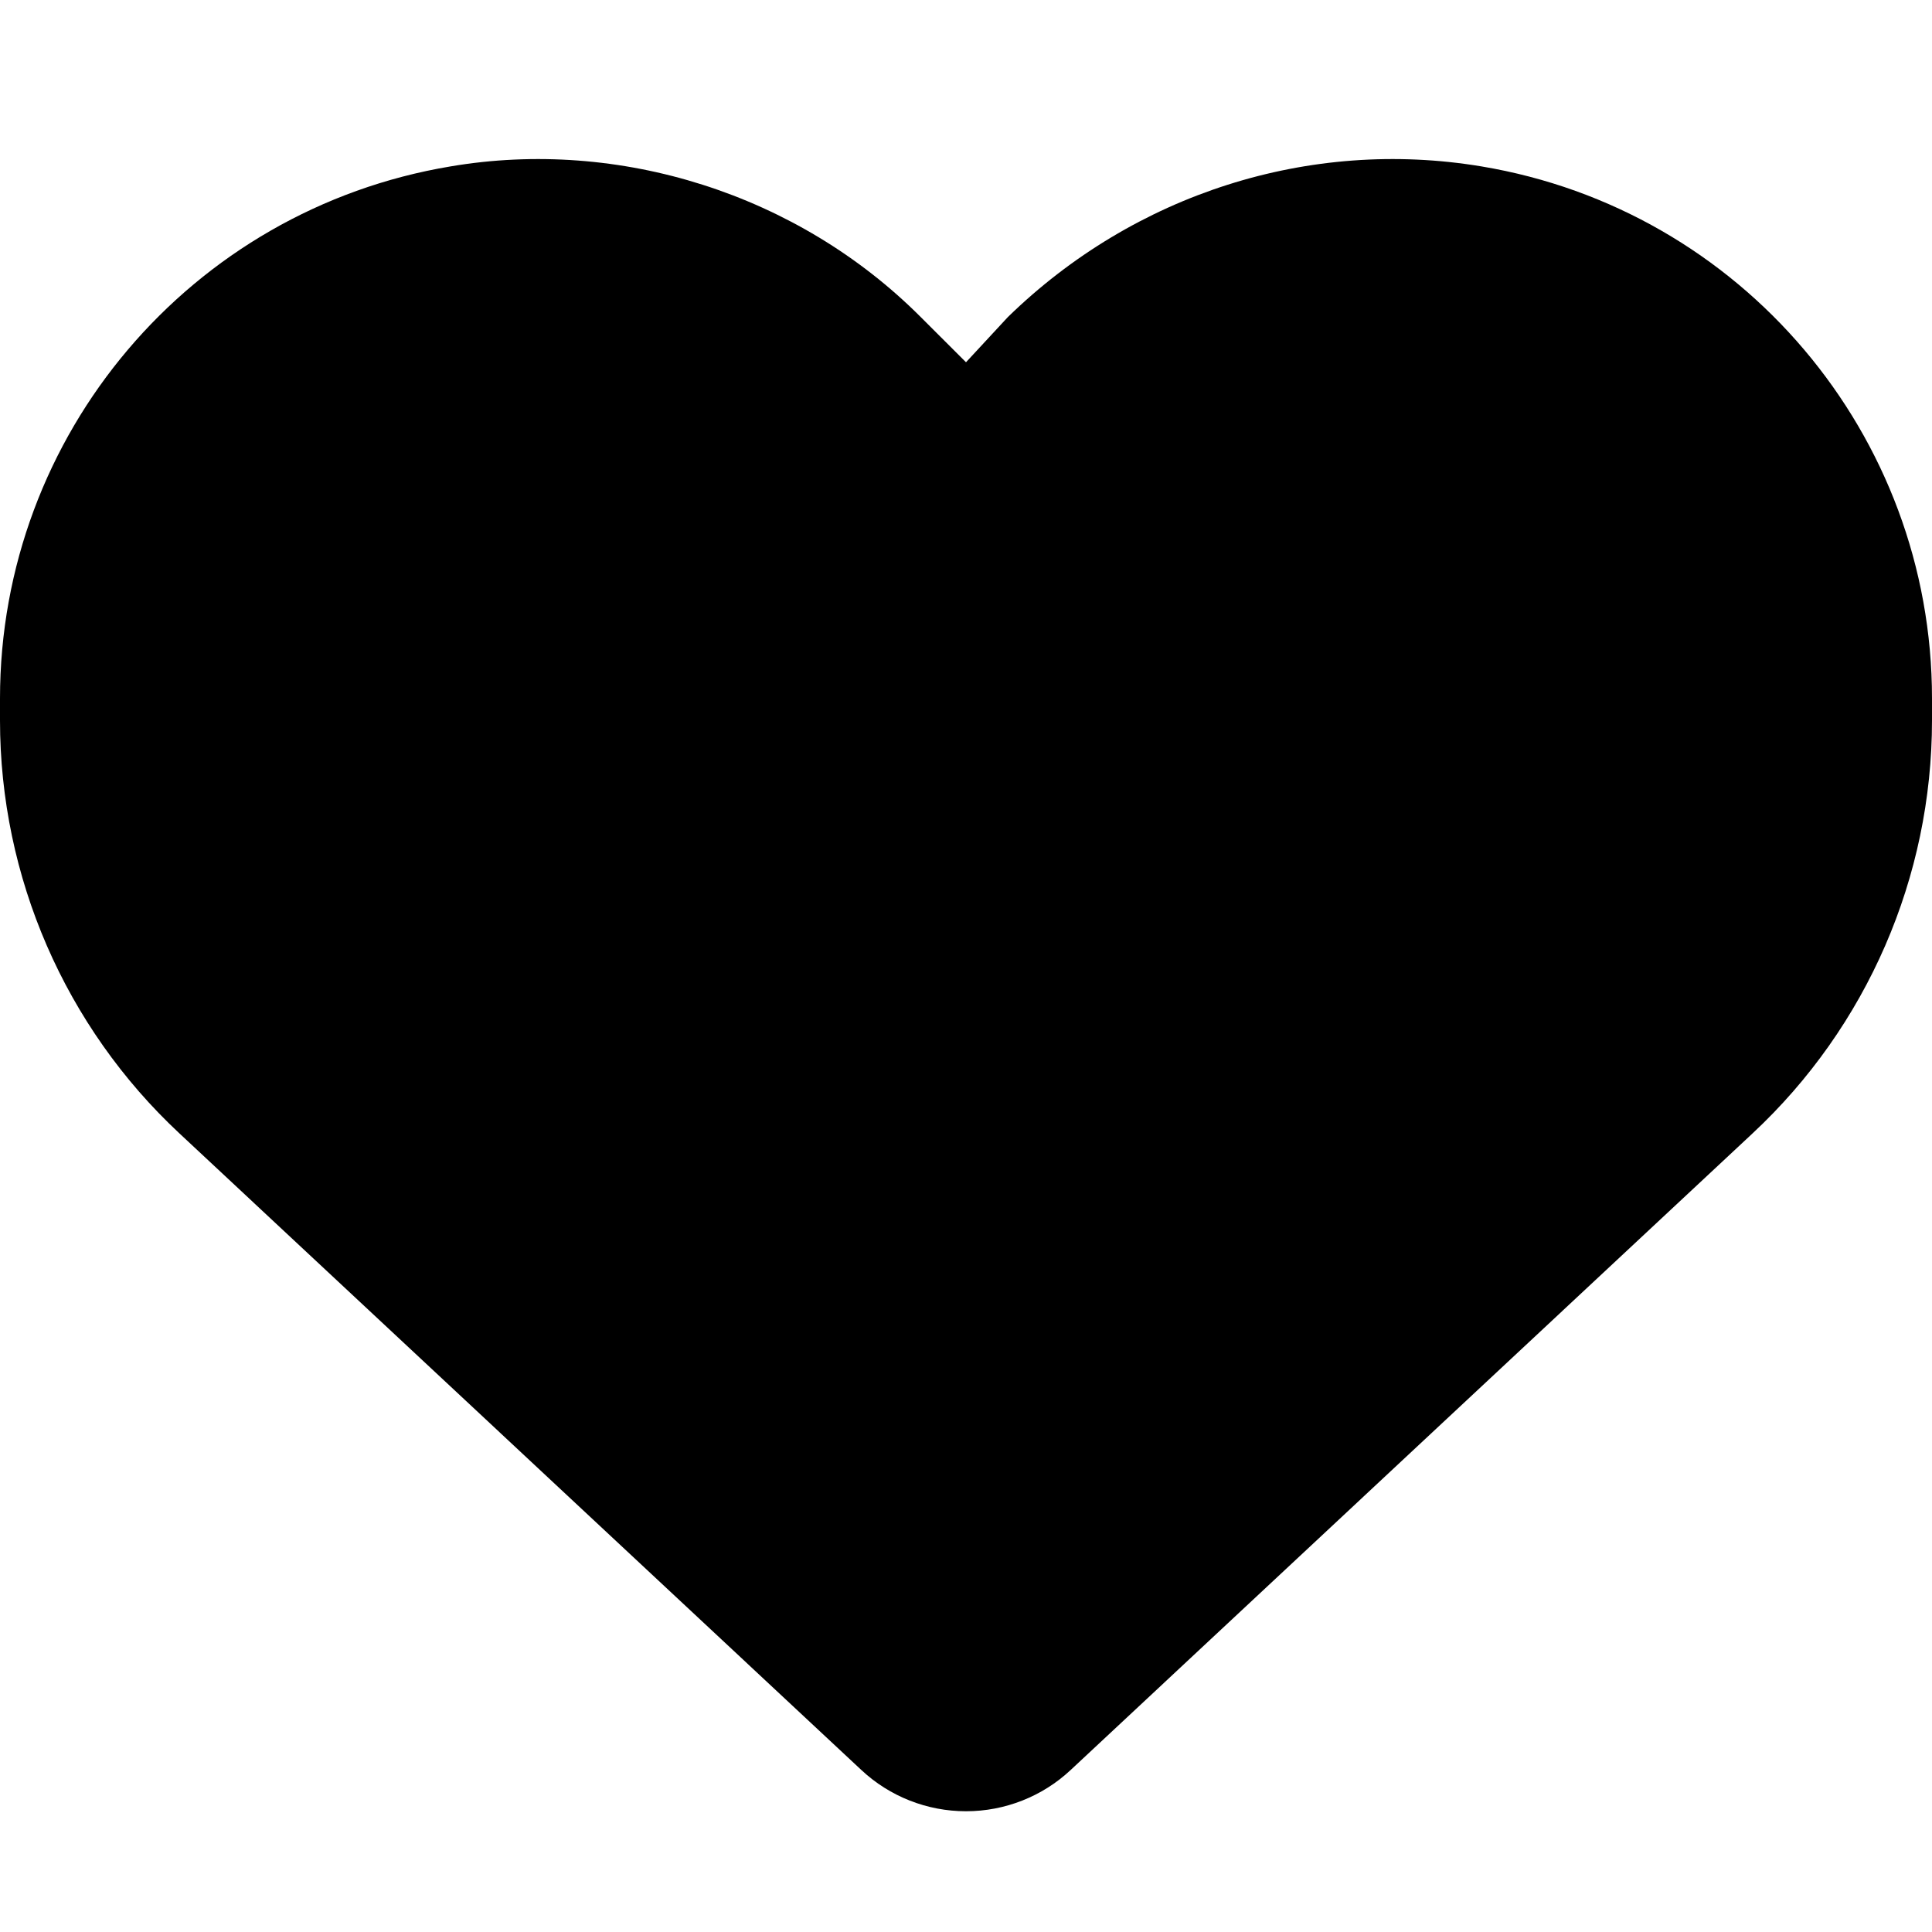
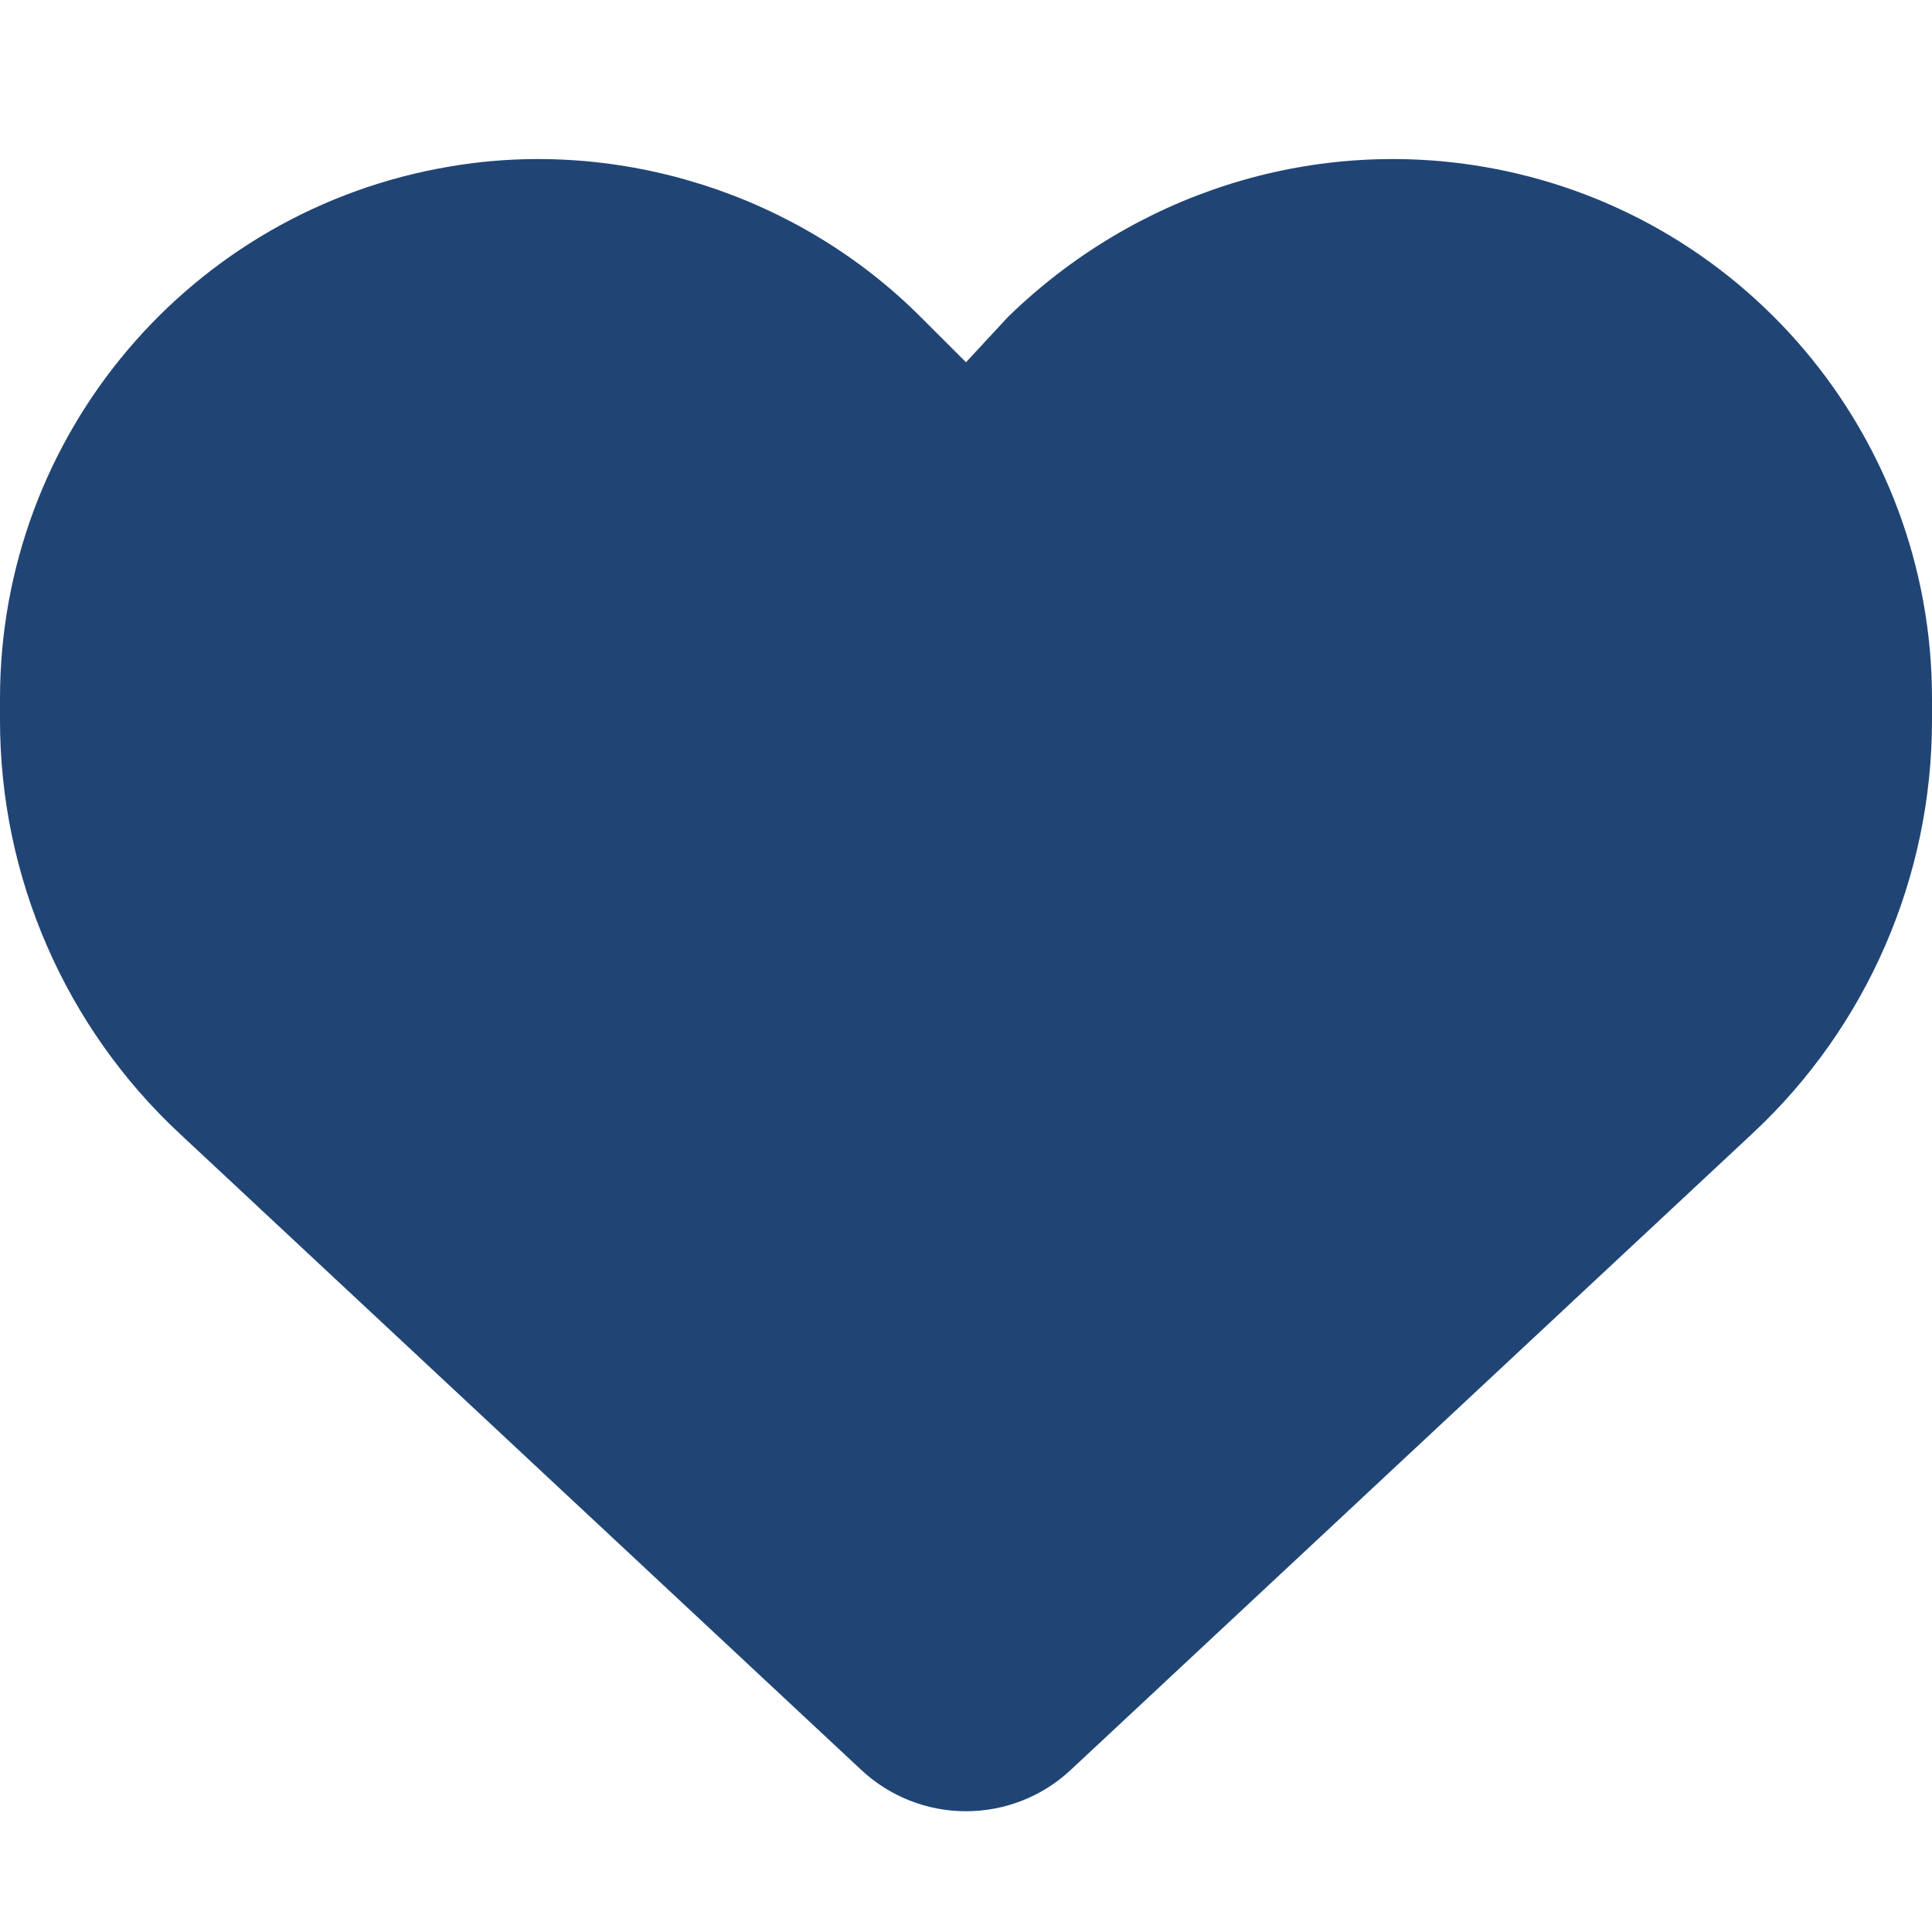
- <svg xmlns="http://www.w3.org/2000/svg" viewBox="0 0 512 512">
+ <svg xmlns="http://www.w3.org/2000/svg" style="fill : #204575;" viewBox="0 0 512 512">
  <path d="M0 190.9V185.1C0 115.2 50.52 55.58 119.4 44.1C164.1 36.51 211.4 51.37 244 84.02L256 96L267.1 84.02C300.6 51.37 347 36.51 392.6 44.1C461.5 55.58 512 115.2 512 185.1V190.9C512 232.4 494.8 272.1 464.4 300.4L283.7 469.1C276.2 476.1 266.3 480 256 480C245.7 480 235.8 476.1 228.3 469.1L47.59 300.4C17.23 272.1 0 232.4 0 190.9L0 190.9z" />
</svg>
